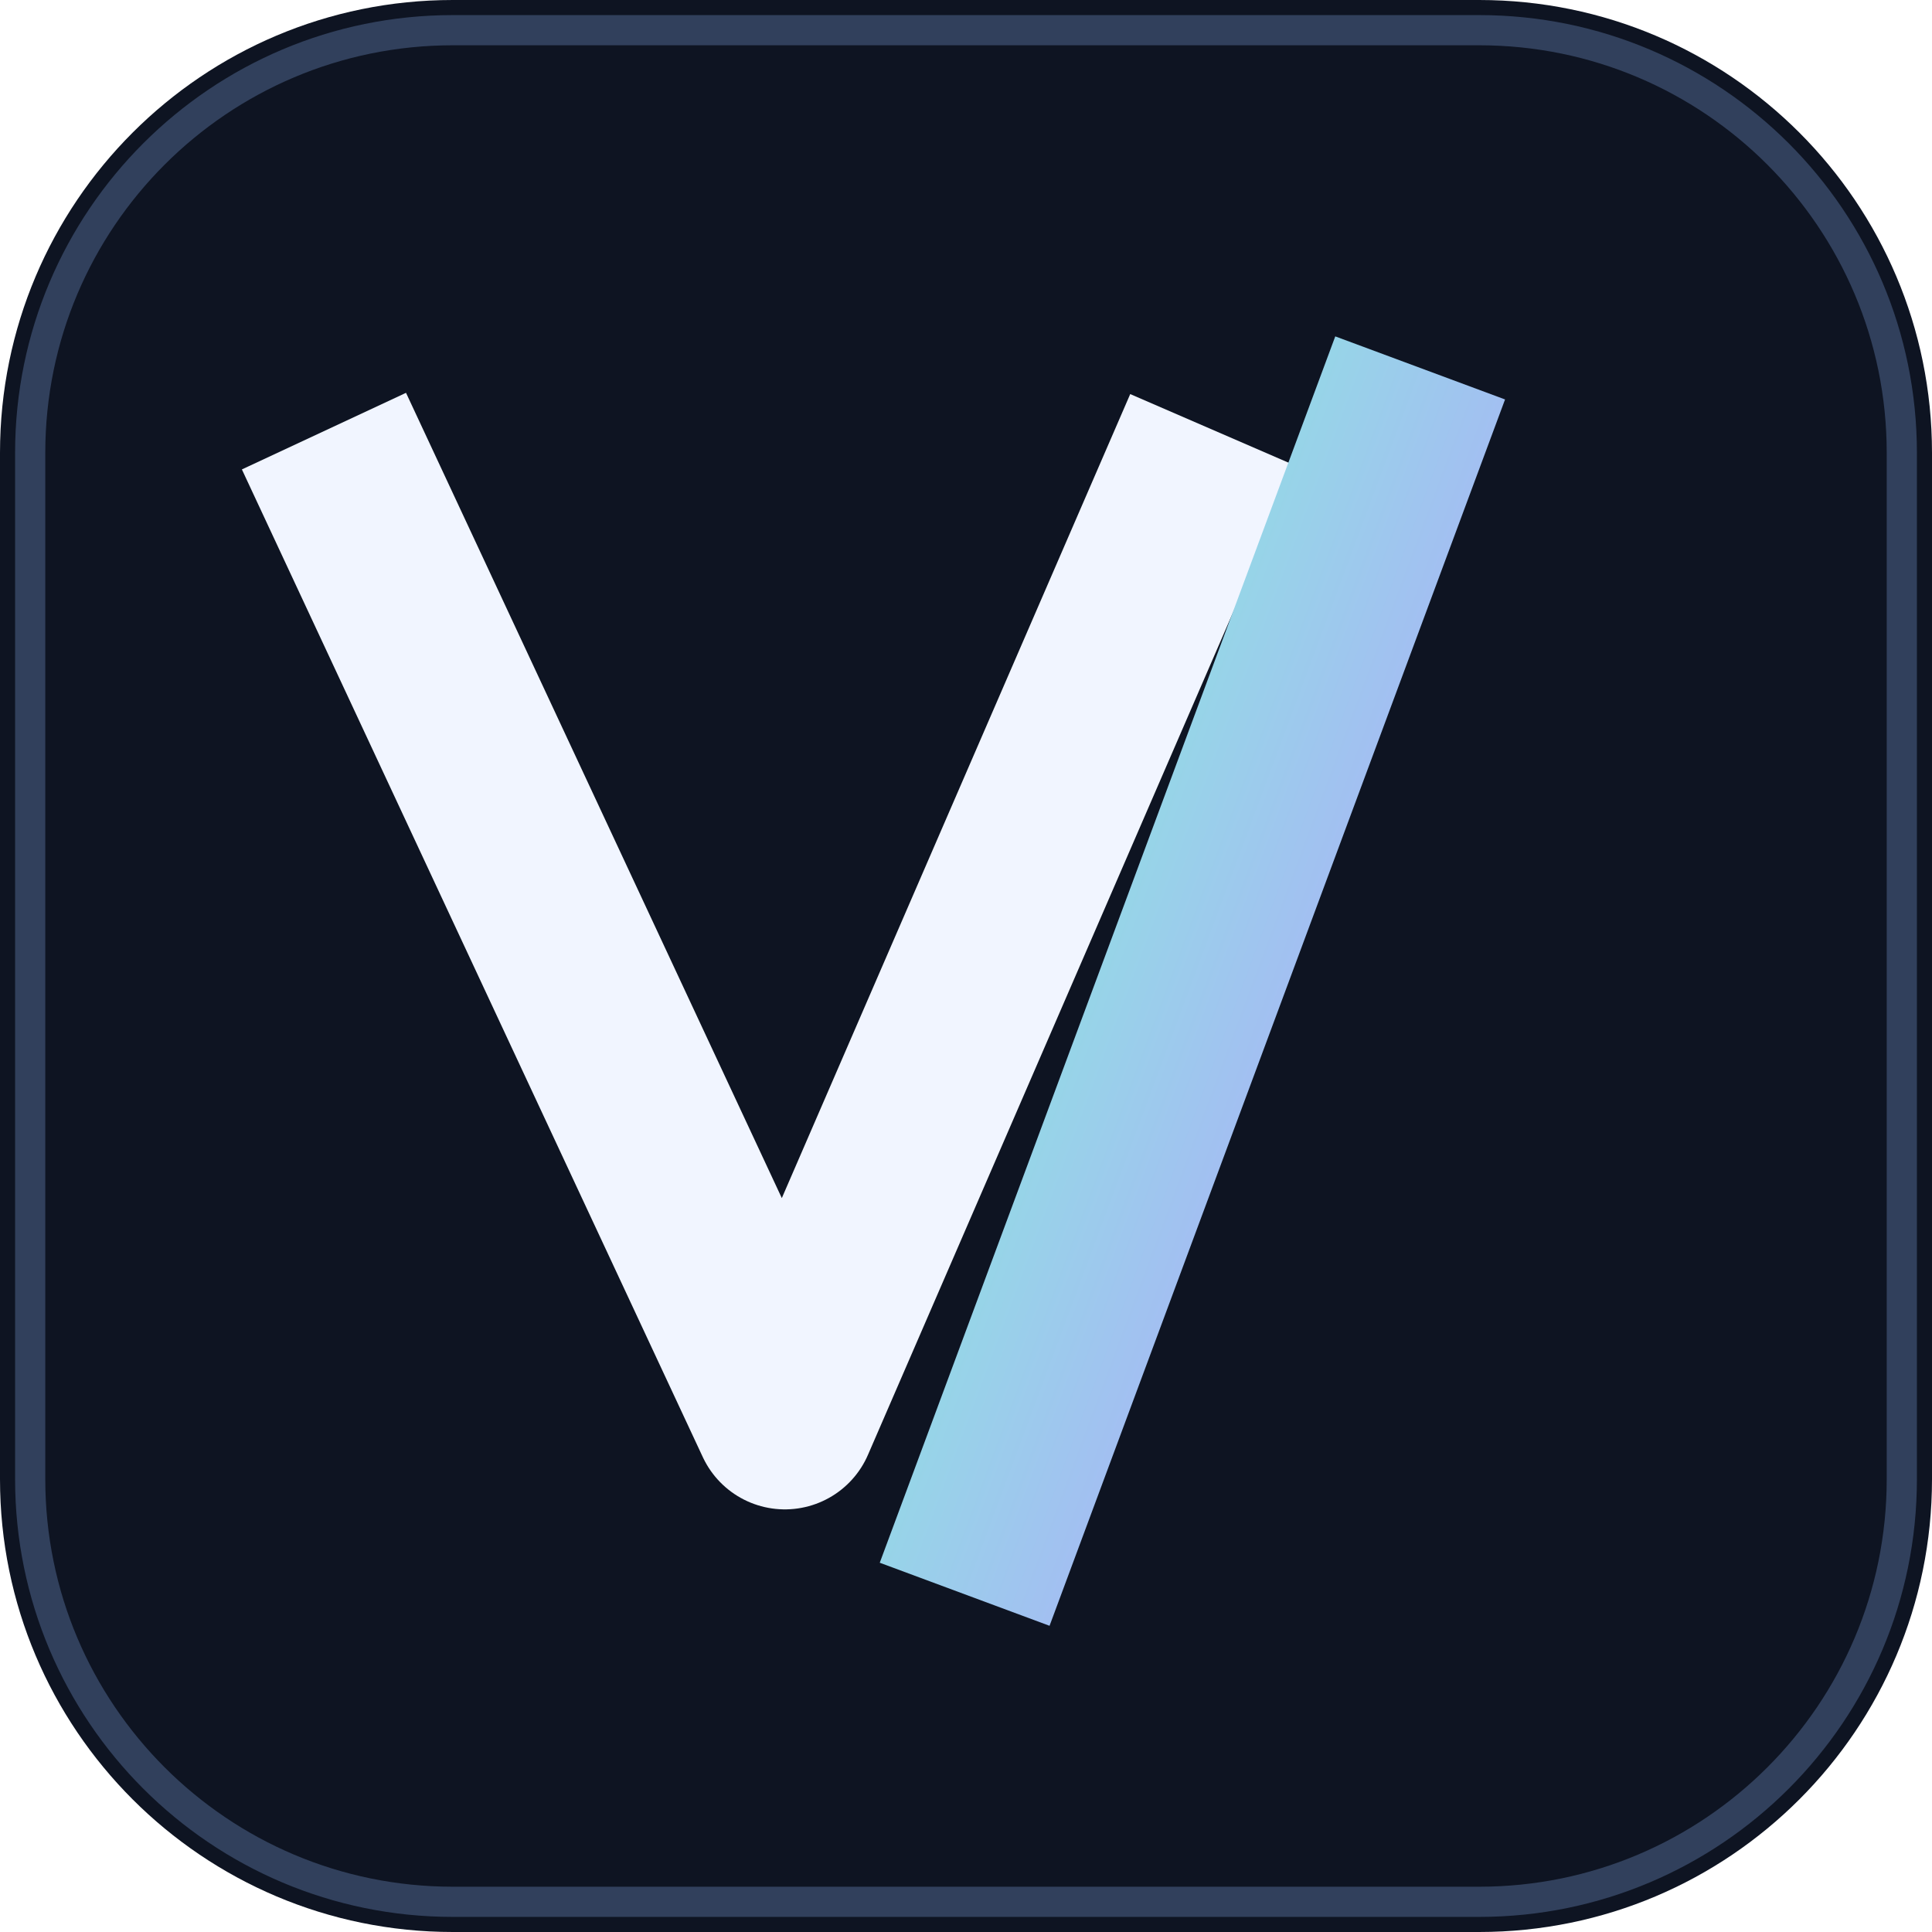
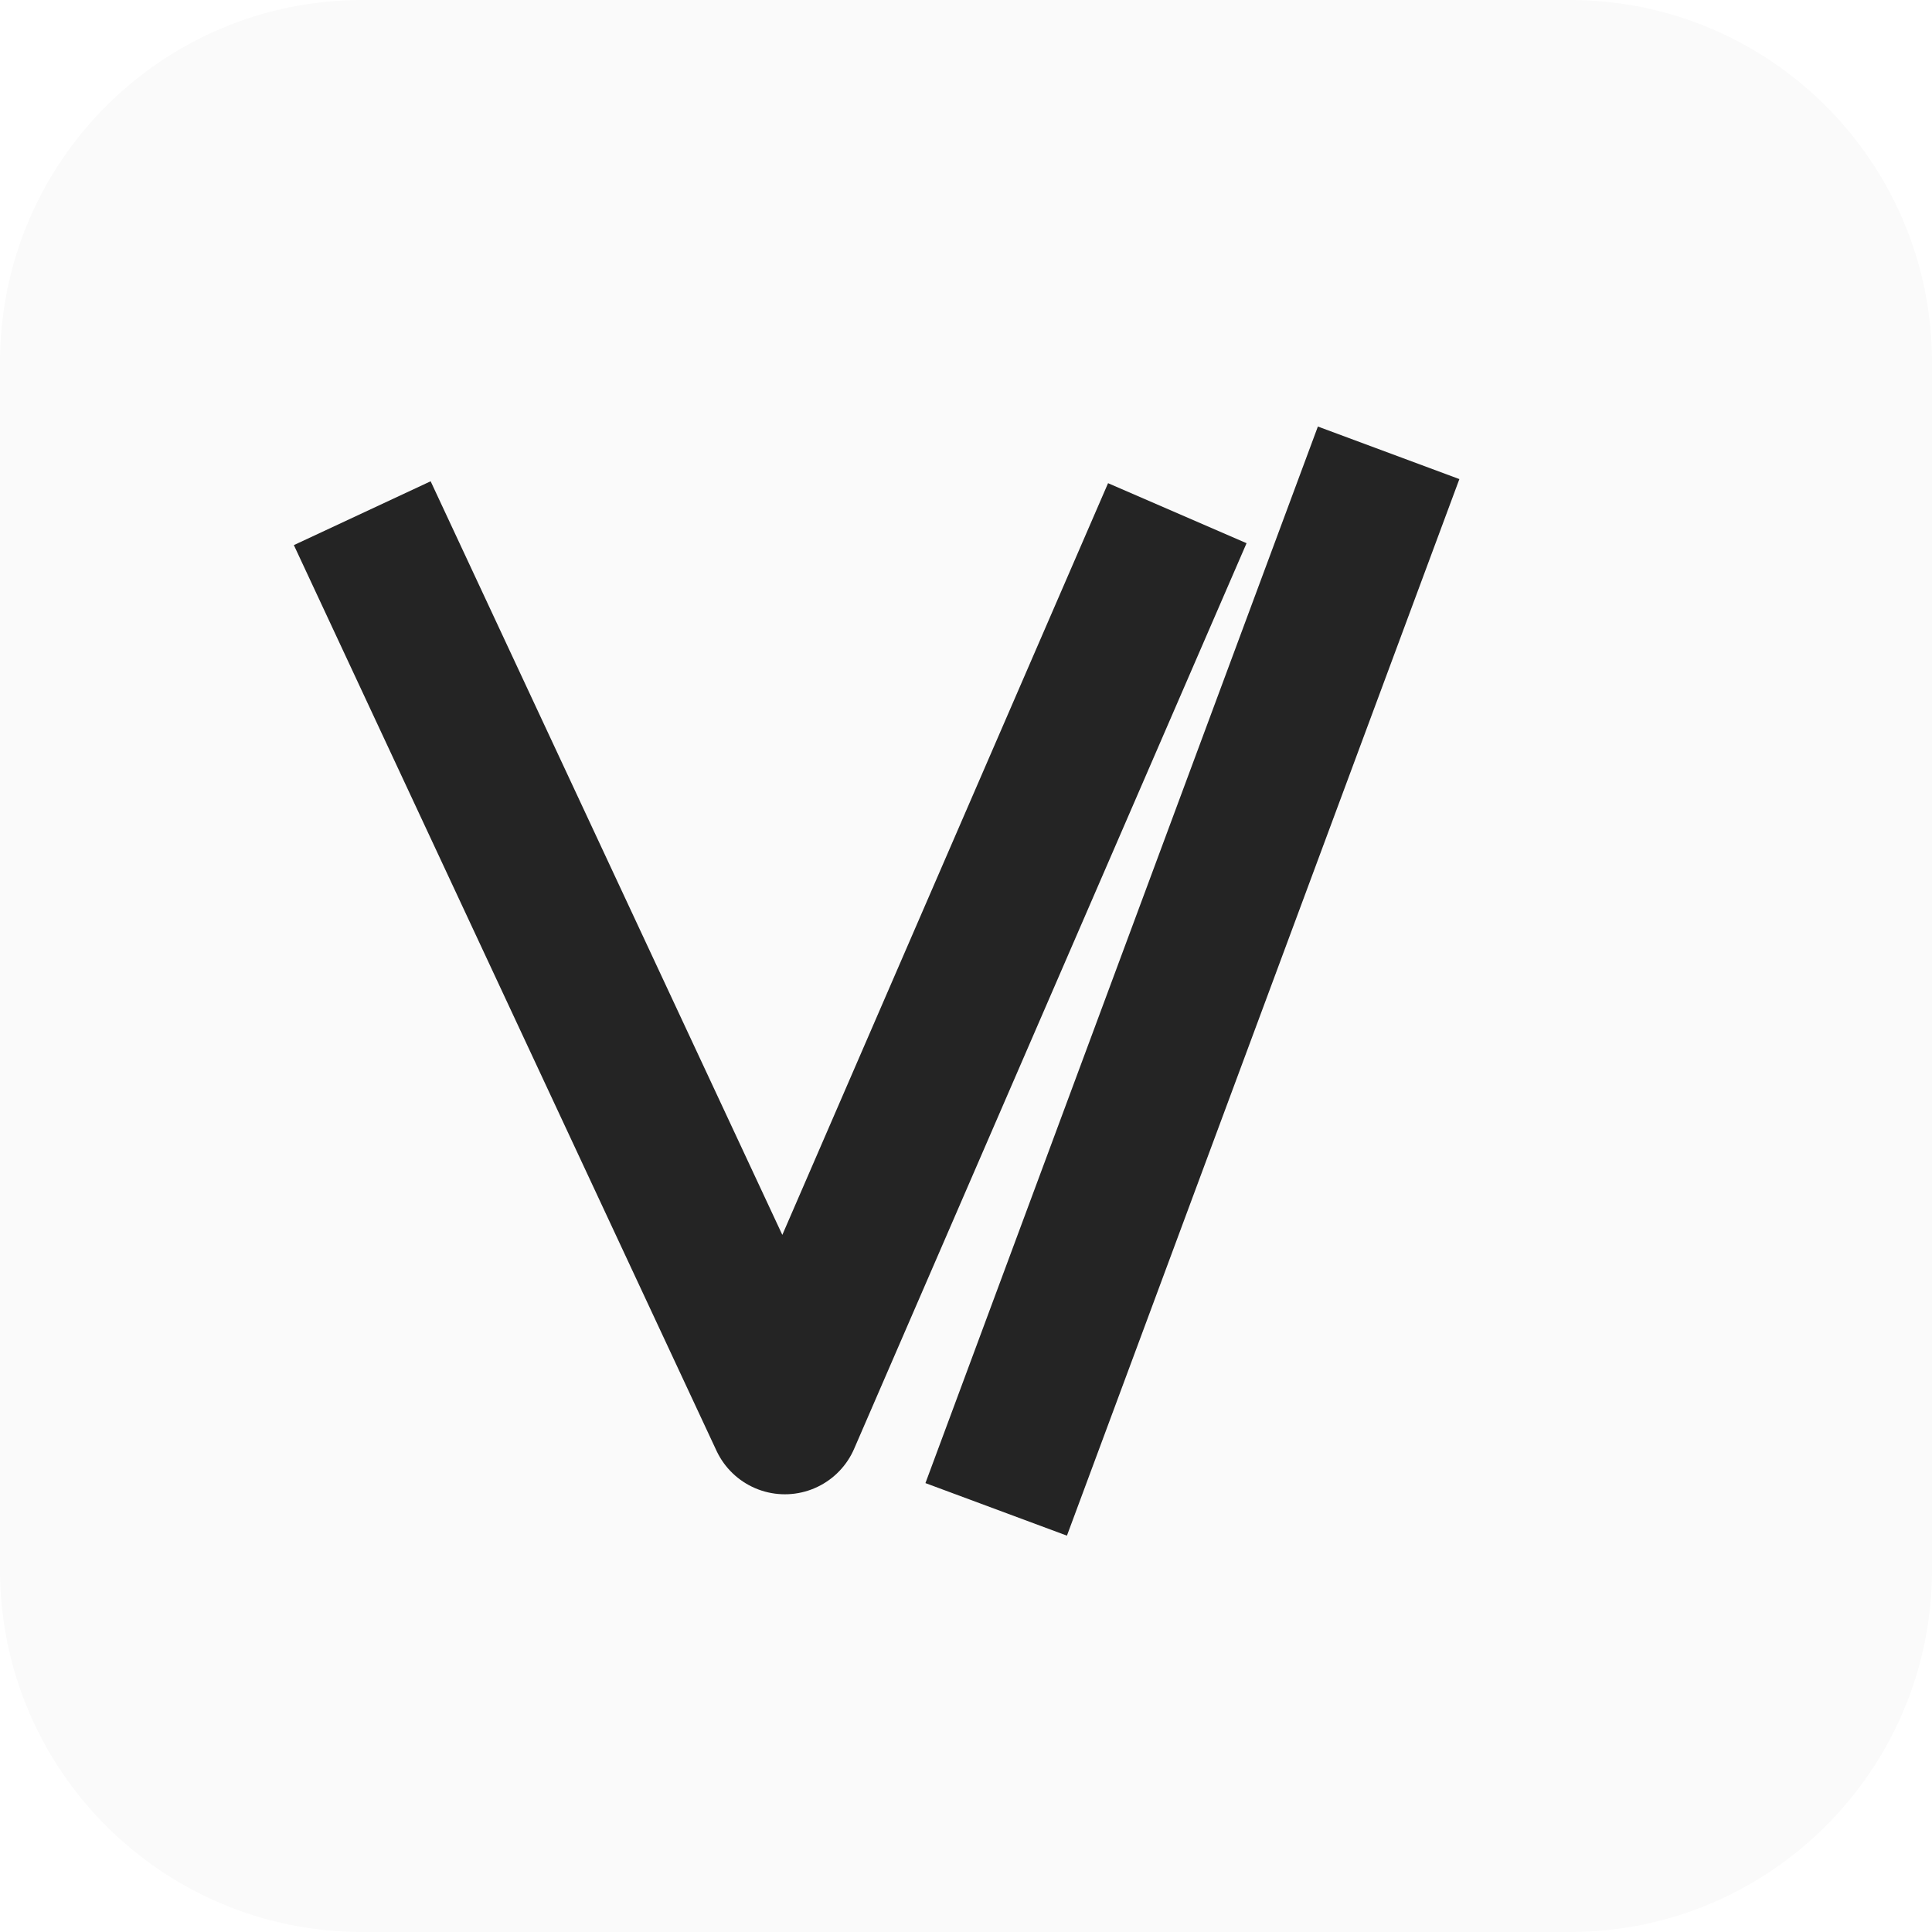
<svg xmlns="http://www.w3.org/2000/svg" viewBox="0 0 64 64">
-   <defs>
-     <linearGradient id="a" x1="0" y1="0" x2="1" y2="1">
-       <stop stop-color="#86f4da" />
-       <stop offset="1" stop-color="#b3a0ff" />
-     </linearGradient>
-   </defs>
-   <rect width="64" height="64" rx="15" fill="#0e1422" />
-   <rect x="1" y="1" width="62" height="62" rx="14" fill="none" stroke="#31405c" />
-   <path d="M12 17 L26 47 L39 17" fill="none" stroke="#f1f5ff" stroke-width="6" stroke-linejoin="round" stroke-linecap="square" />
-   <path d="M46 15 L33 50" fill="none" stroke="url(#a)" stroke-width="6" stroke-linecap="square" />
+   <rect width="64" height="64" rx="12" fill="#fafafa" />
+   <path d="M12 17 L26 47 L39 17 M46 15 L33 50" fill="none" stroke="#242424" stroke-width="5" stroke-linejoin="round" />
</svg>
